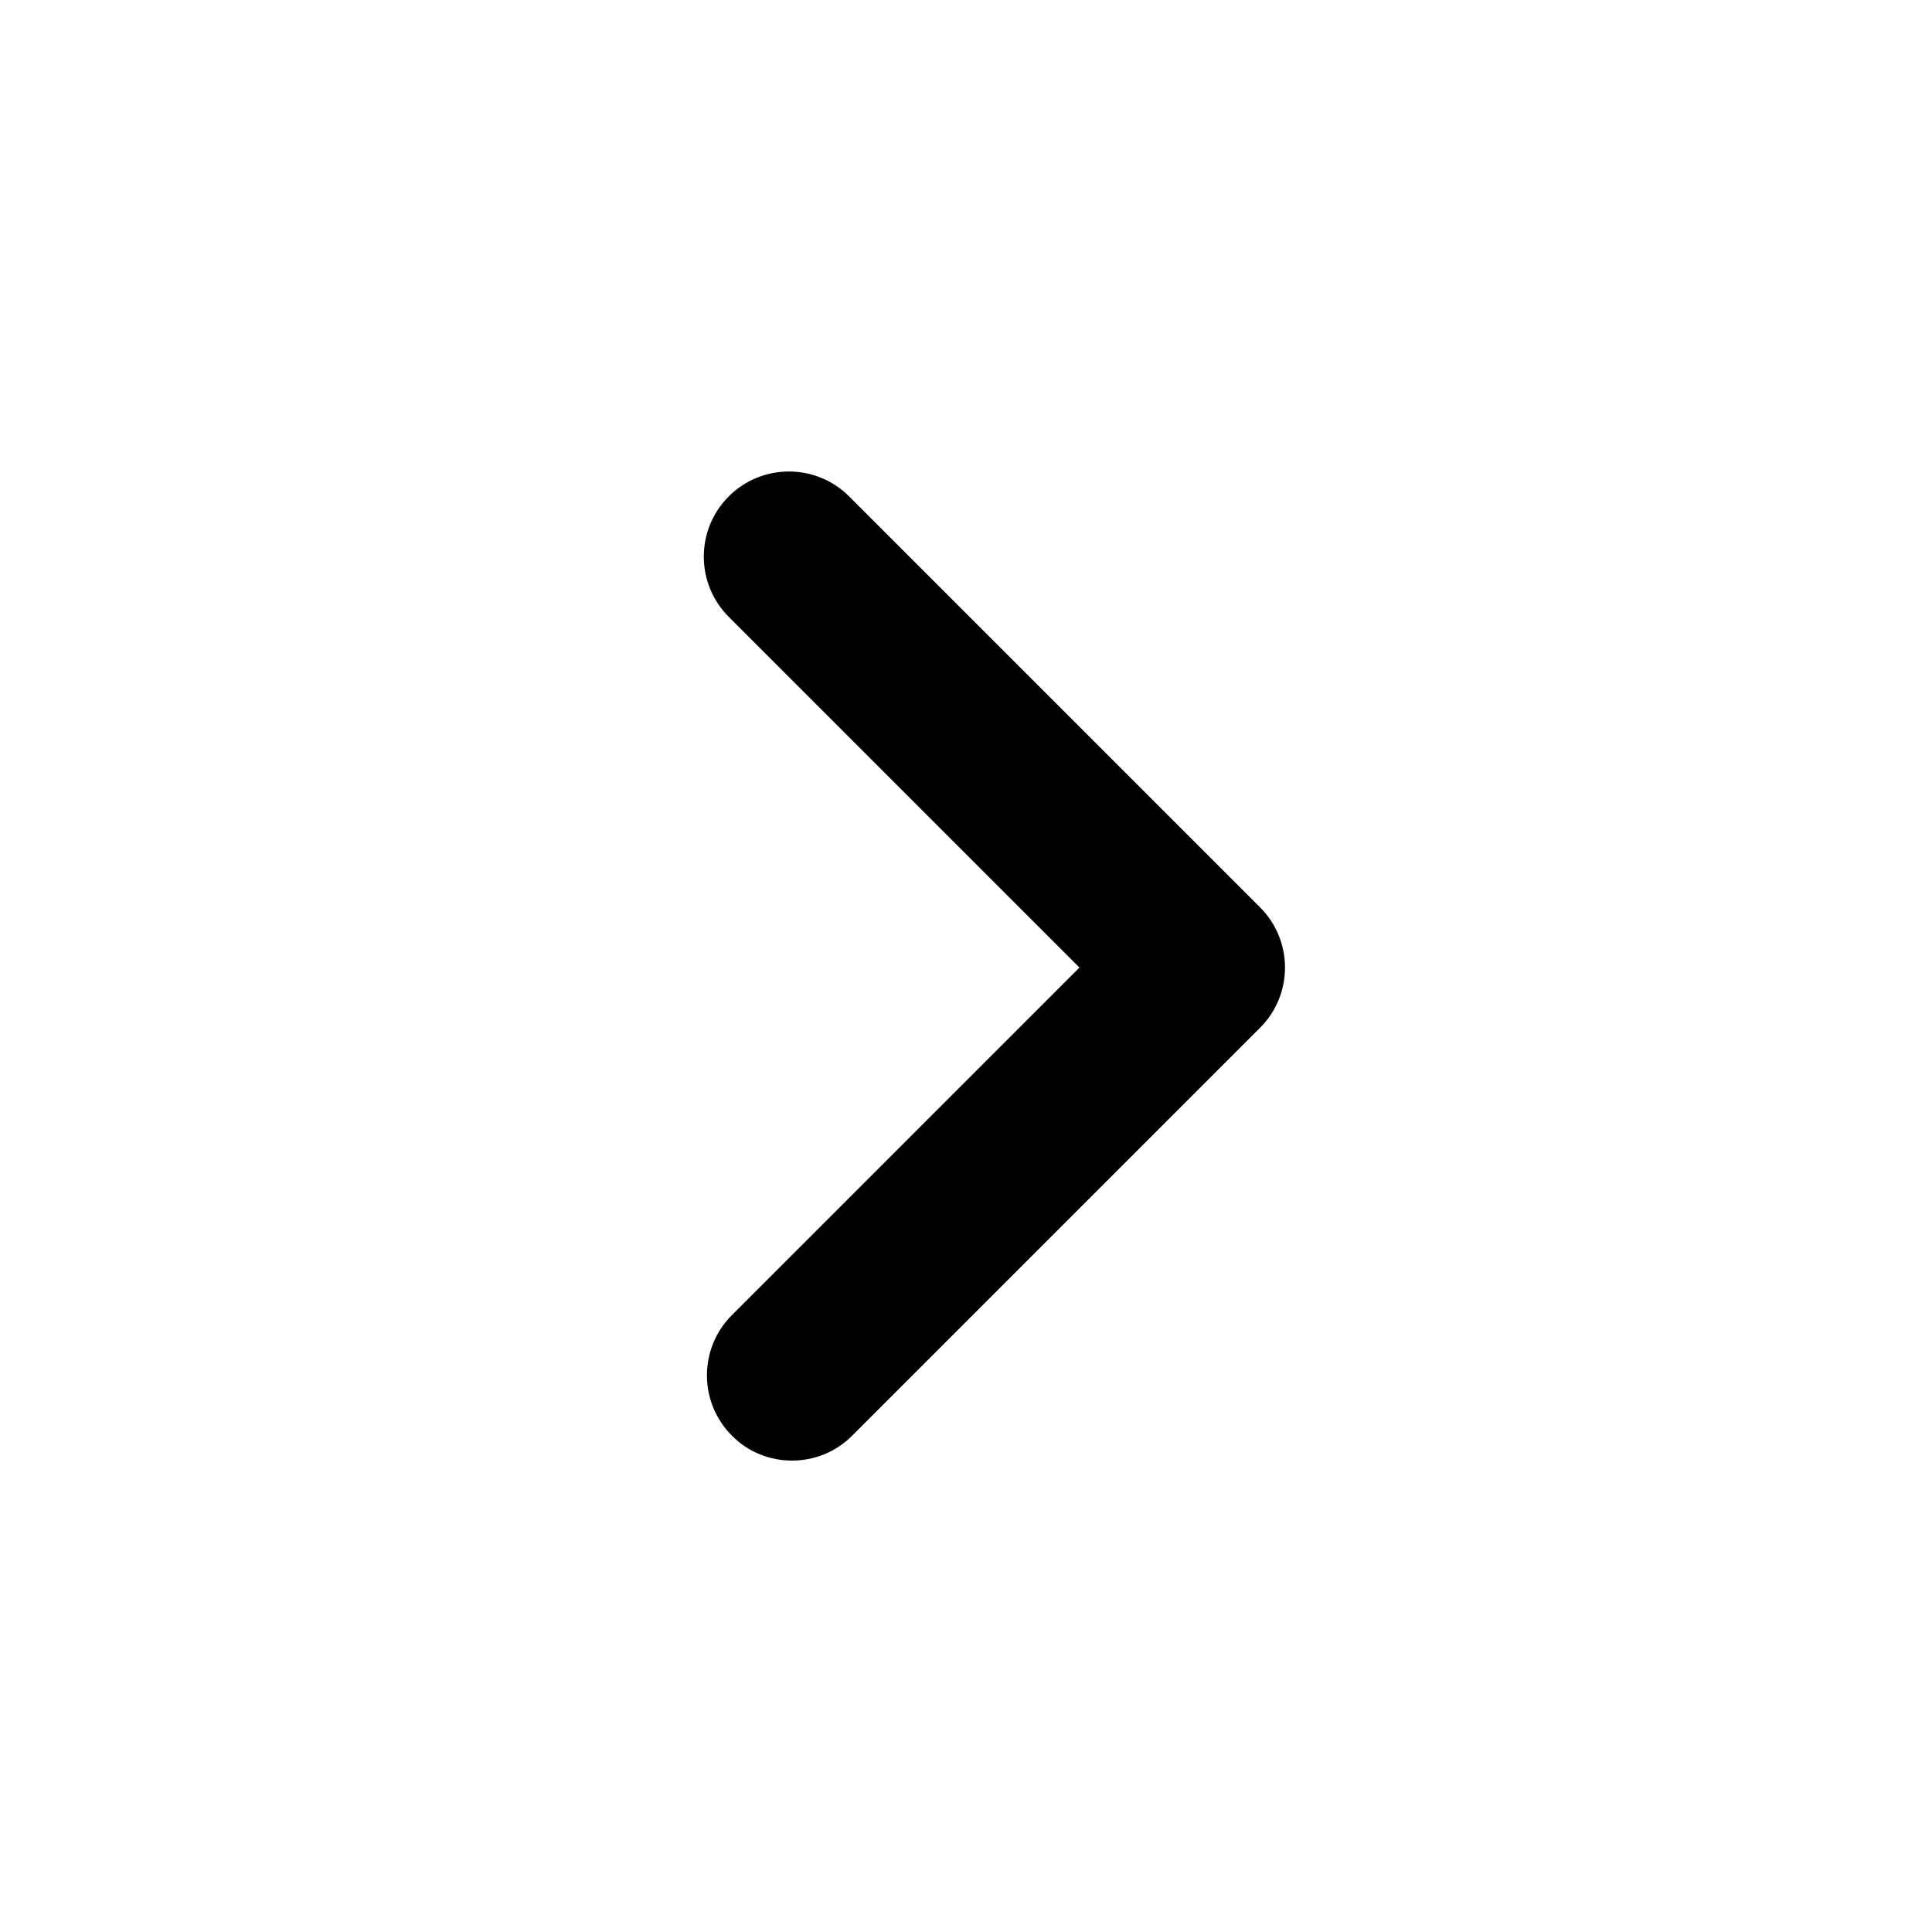
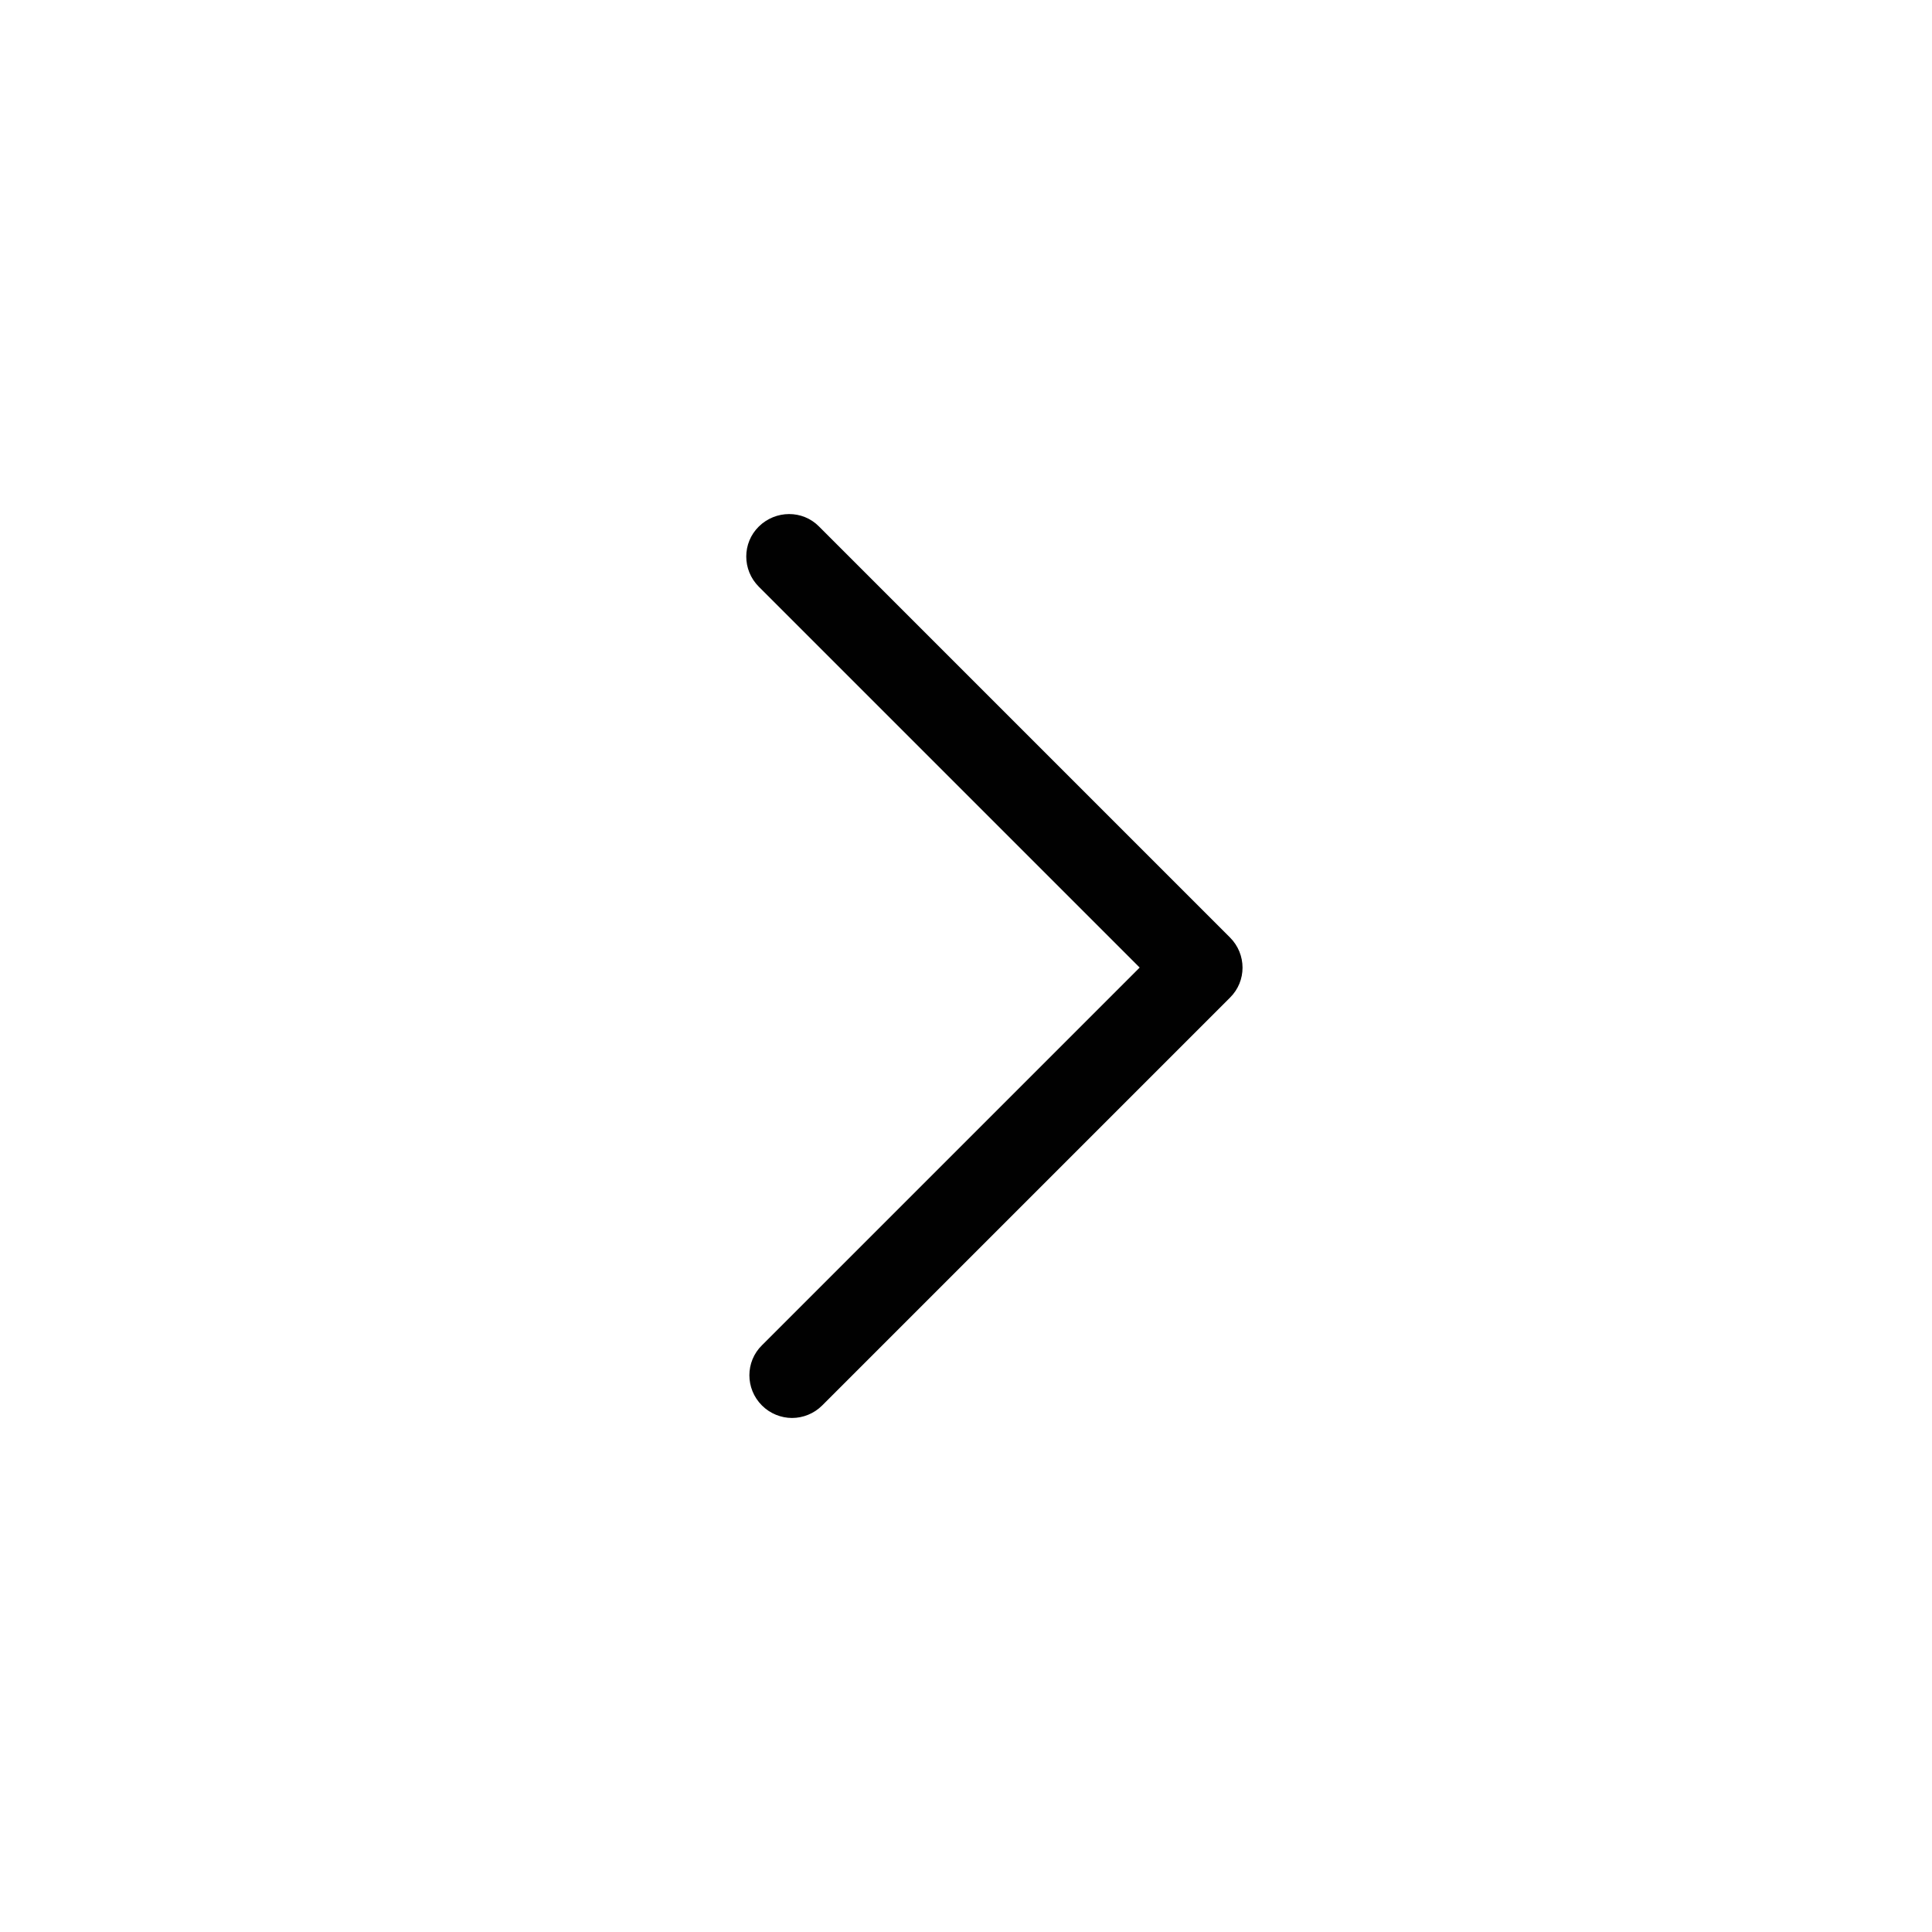
<svg xmlns="http://www.w3.org/2000/svg" id="Ebene_1" data-name="Ebene 1" viewBox="0 0 68.03 68.03">
  <defs>
    <style>
      .cls-1 {
        fill: #010101;
+         stroke-width: 0px;
      }
    </style>
  </defs>
-   <path class="cls-1" d="m27.89,51.43c-.77,0-1.54-.29-2.12-.88-1.17-1.17-1.17-3.07,0-4.24l12.24-12.24-12.35-12.35c-1.17-1.17-1.17-3.07,0-4.24,1.17-1.17,3.07-1.17,4.24,0l14.47,14.47c1.17,1.17,1.17,3.07,0,4.24l-14.36,14.36c-.59.59-1.35.88-2.12.88Z" />
+   <path class="cls-1" d="M27.89,49.93c-.38,0-.77-.15-1.06-.44-.59-.59-.59-1.54,0-2.12l13.3-13.3-13.41-13.41c-.59-.59-.59-1.54,0-2.12s1.54-.59,2.12,0l14.47,14.47c.59.59.59,1.54,0,2.12l-14.36,14.36c-.29.29-.68.44-1.06.44Z" />
</svg>
